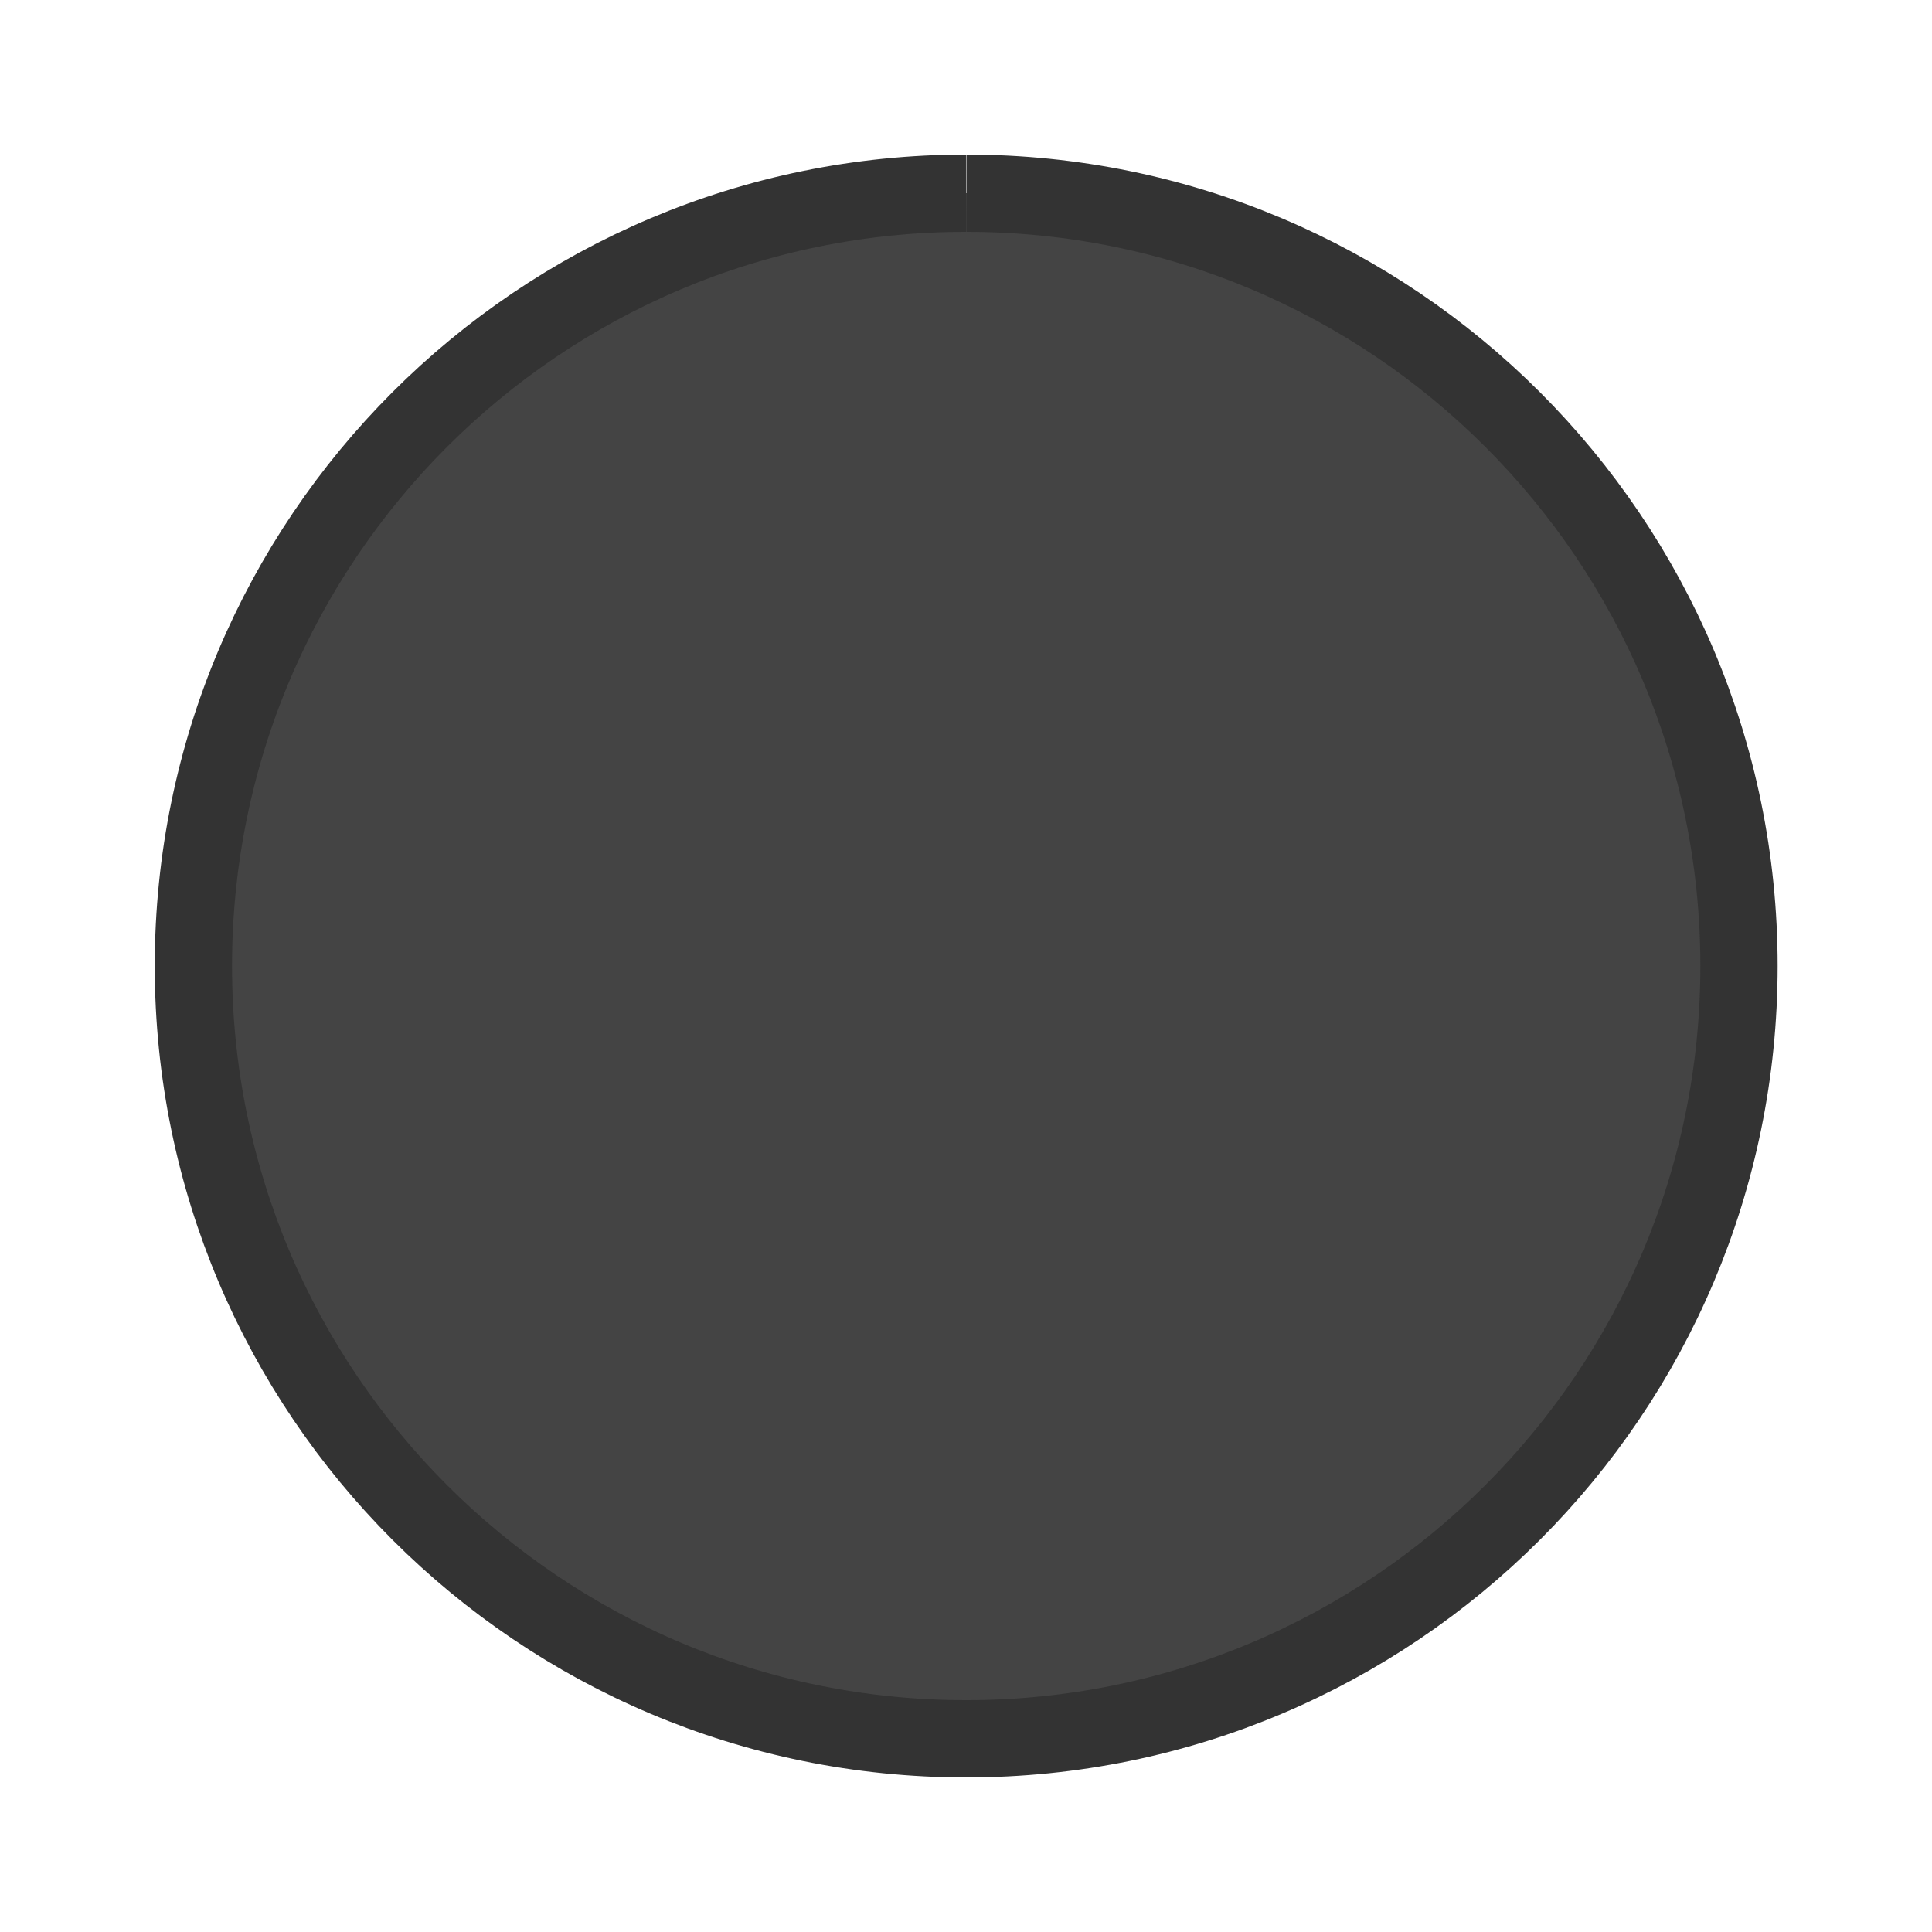
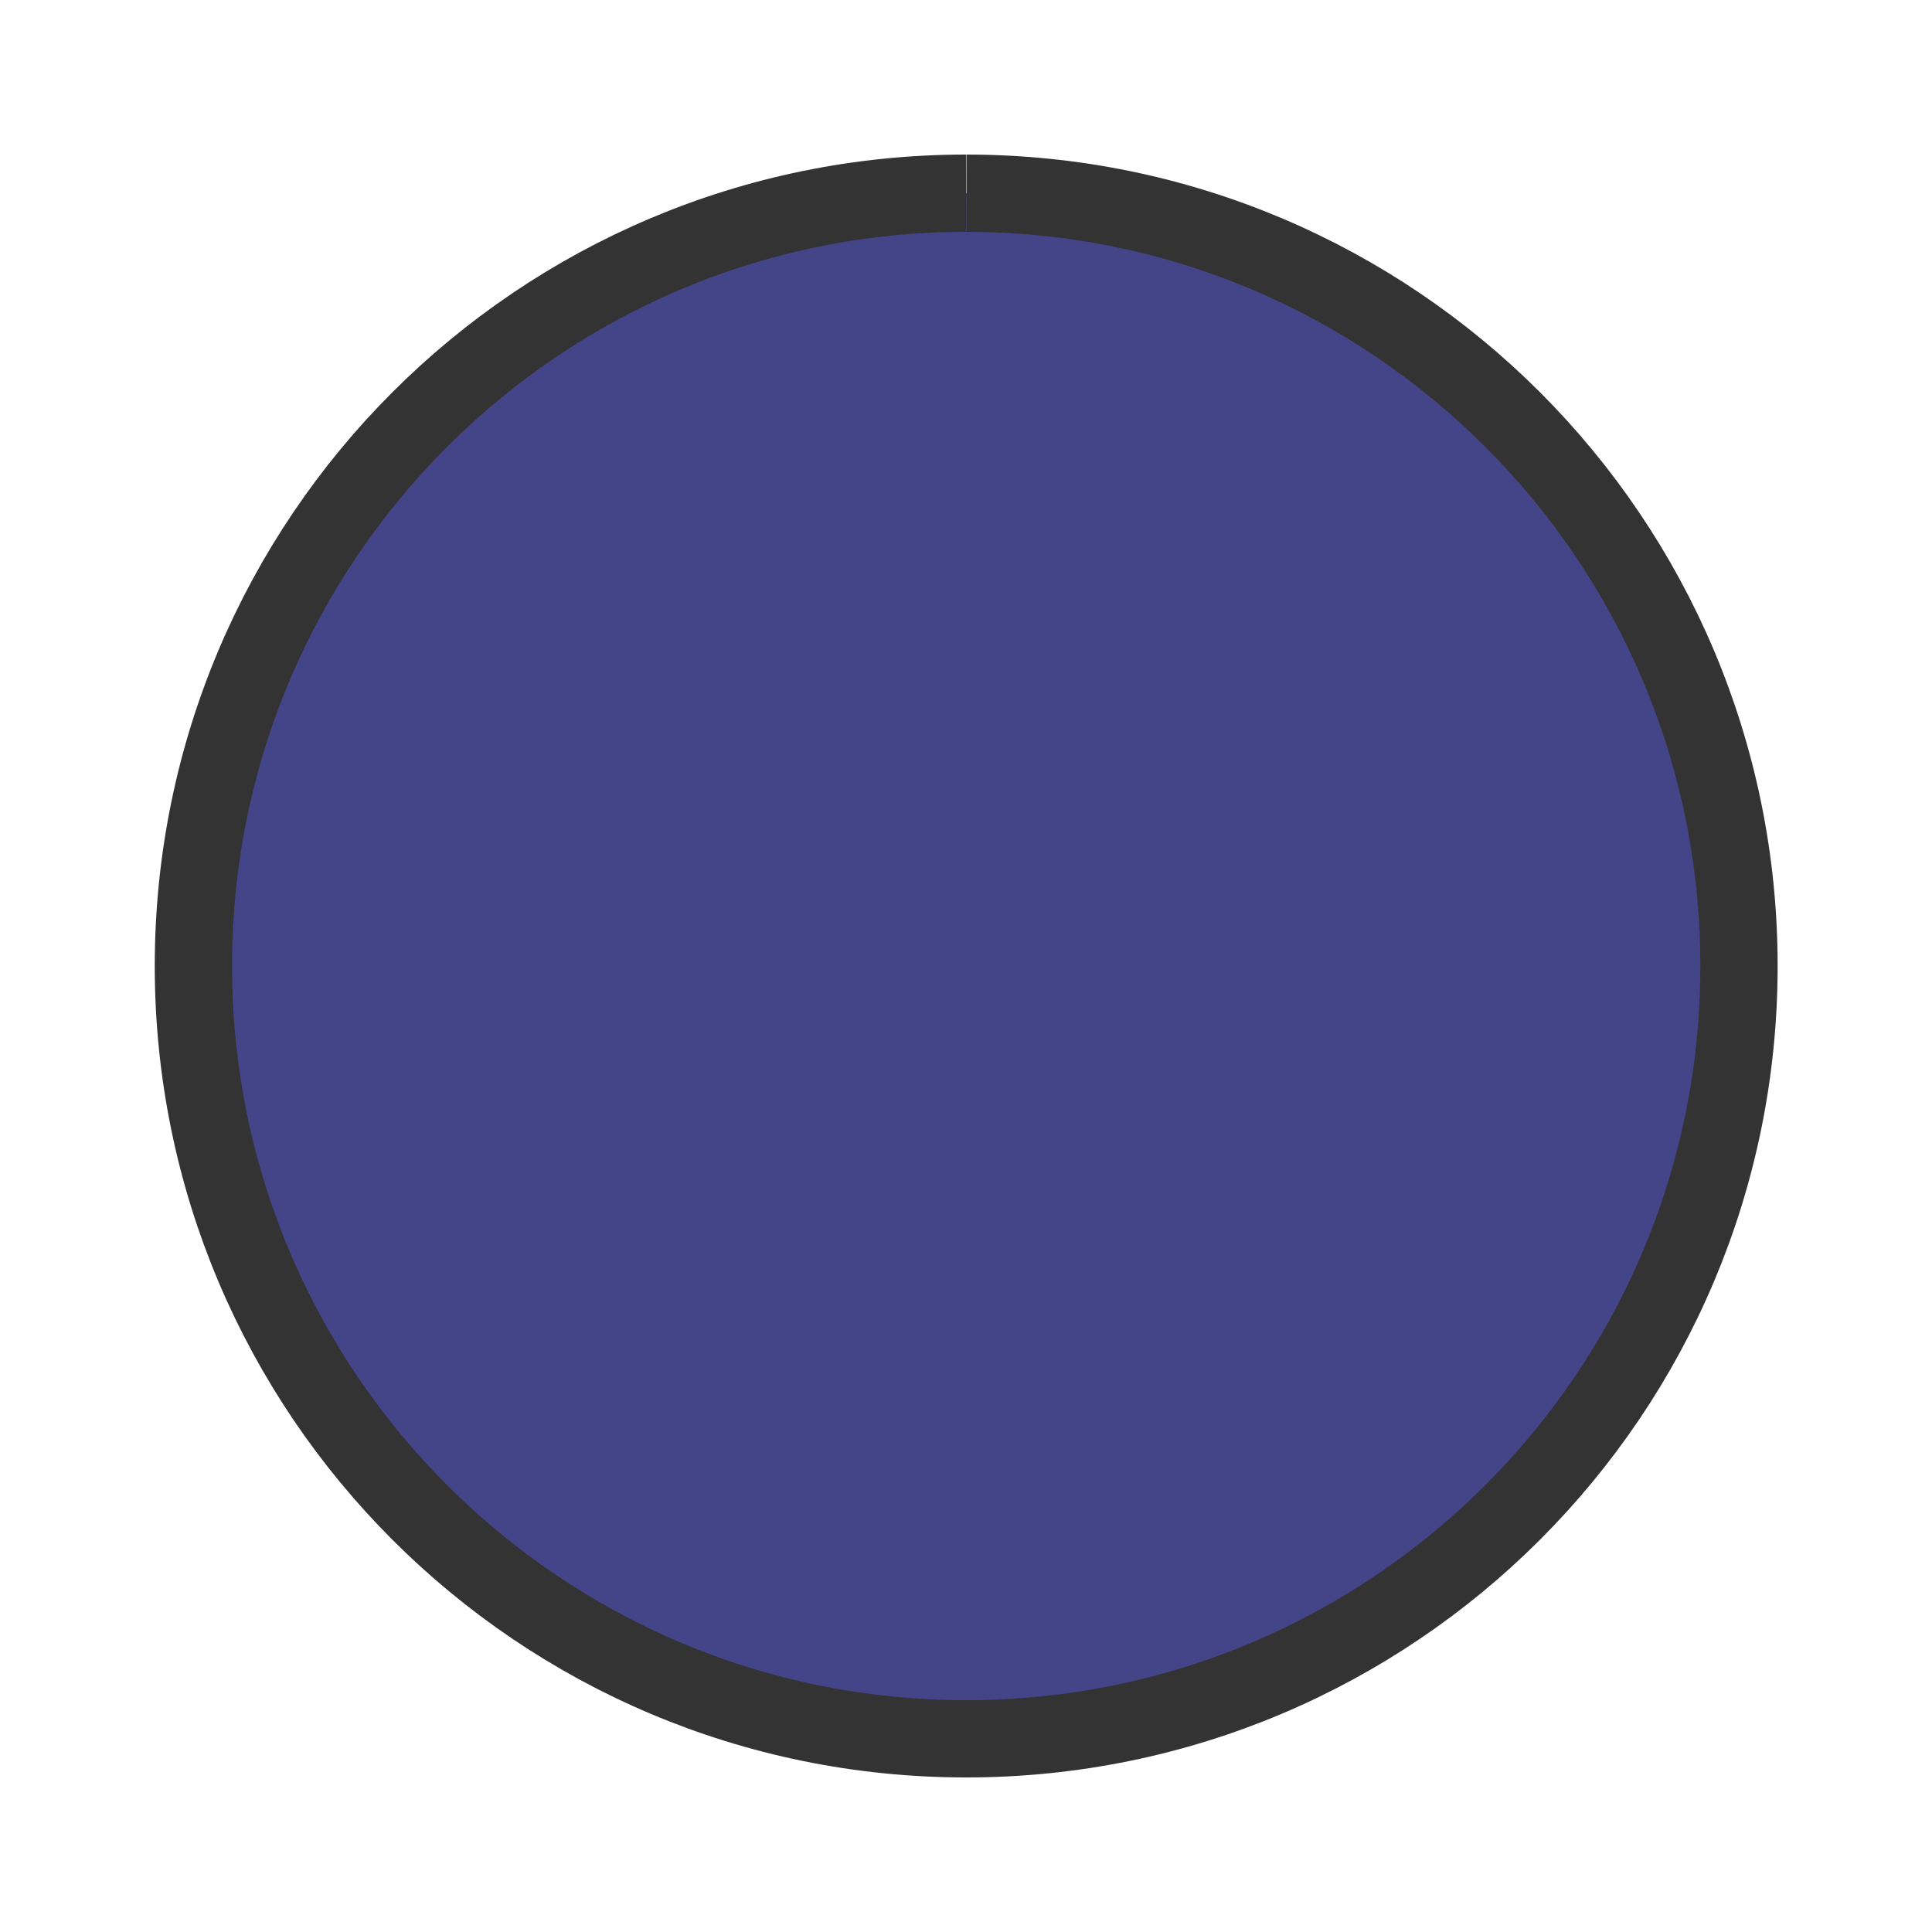
<svg xmlns="http://www.w3.org/2000/svg" width="150mm" height="150mm" viewBox="0 0 50 50" id="bern" version="1.1">
  <g id="layer1">
    <rect style="fill:#000000;fill-opacity:0;stroke:none" width="300" height="300" x="0" y="0" ry="0" />
-     <path d="M 25 5                 A 20 20 0 1 0 25.01 5                 " stroke="#333333" fill="#444444" stroke-width="2" fill-opacity="1" />
+     <path d="M 25 5                 A 20 20 0 1 0 25.01 5                 " stroke="#333333" fill="#444488" stroke-width="2" fill-opacity="1" />
  </g>
</svg>
